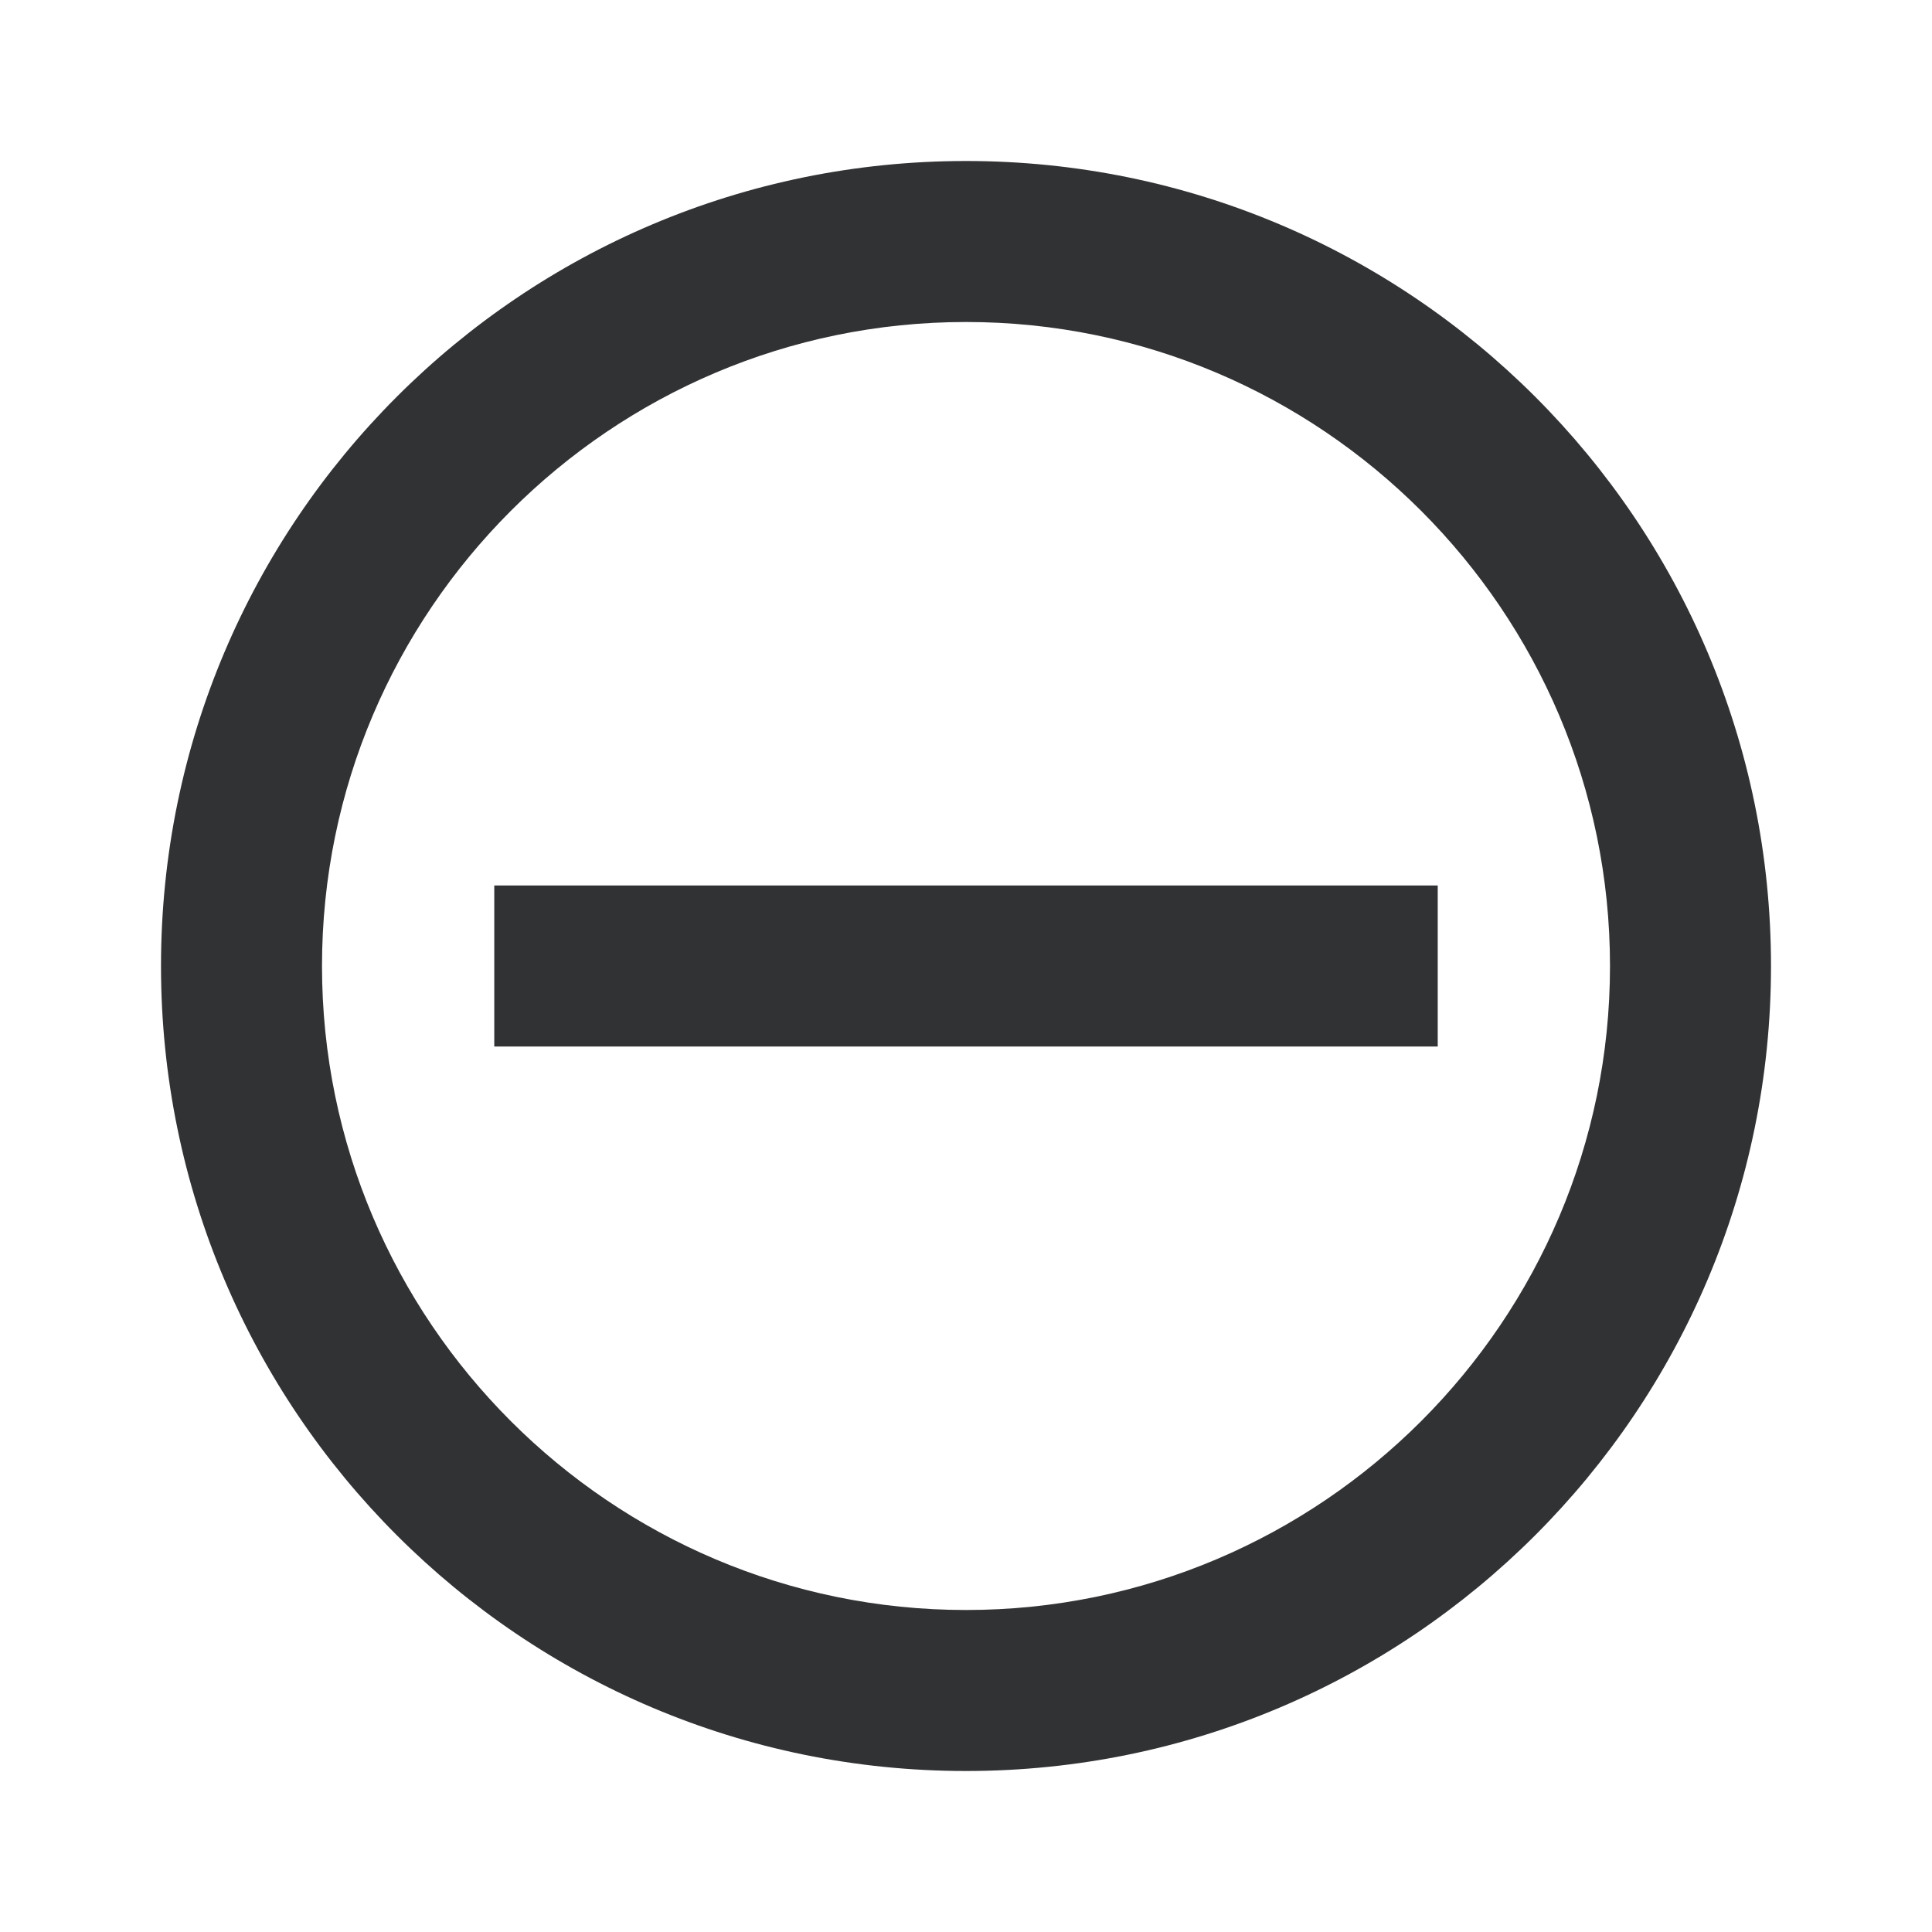
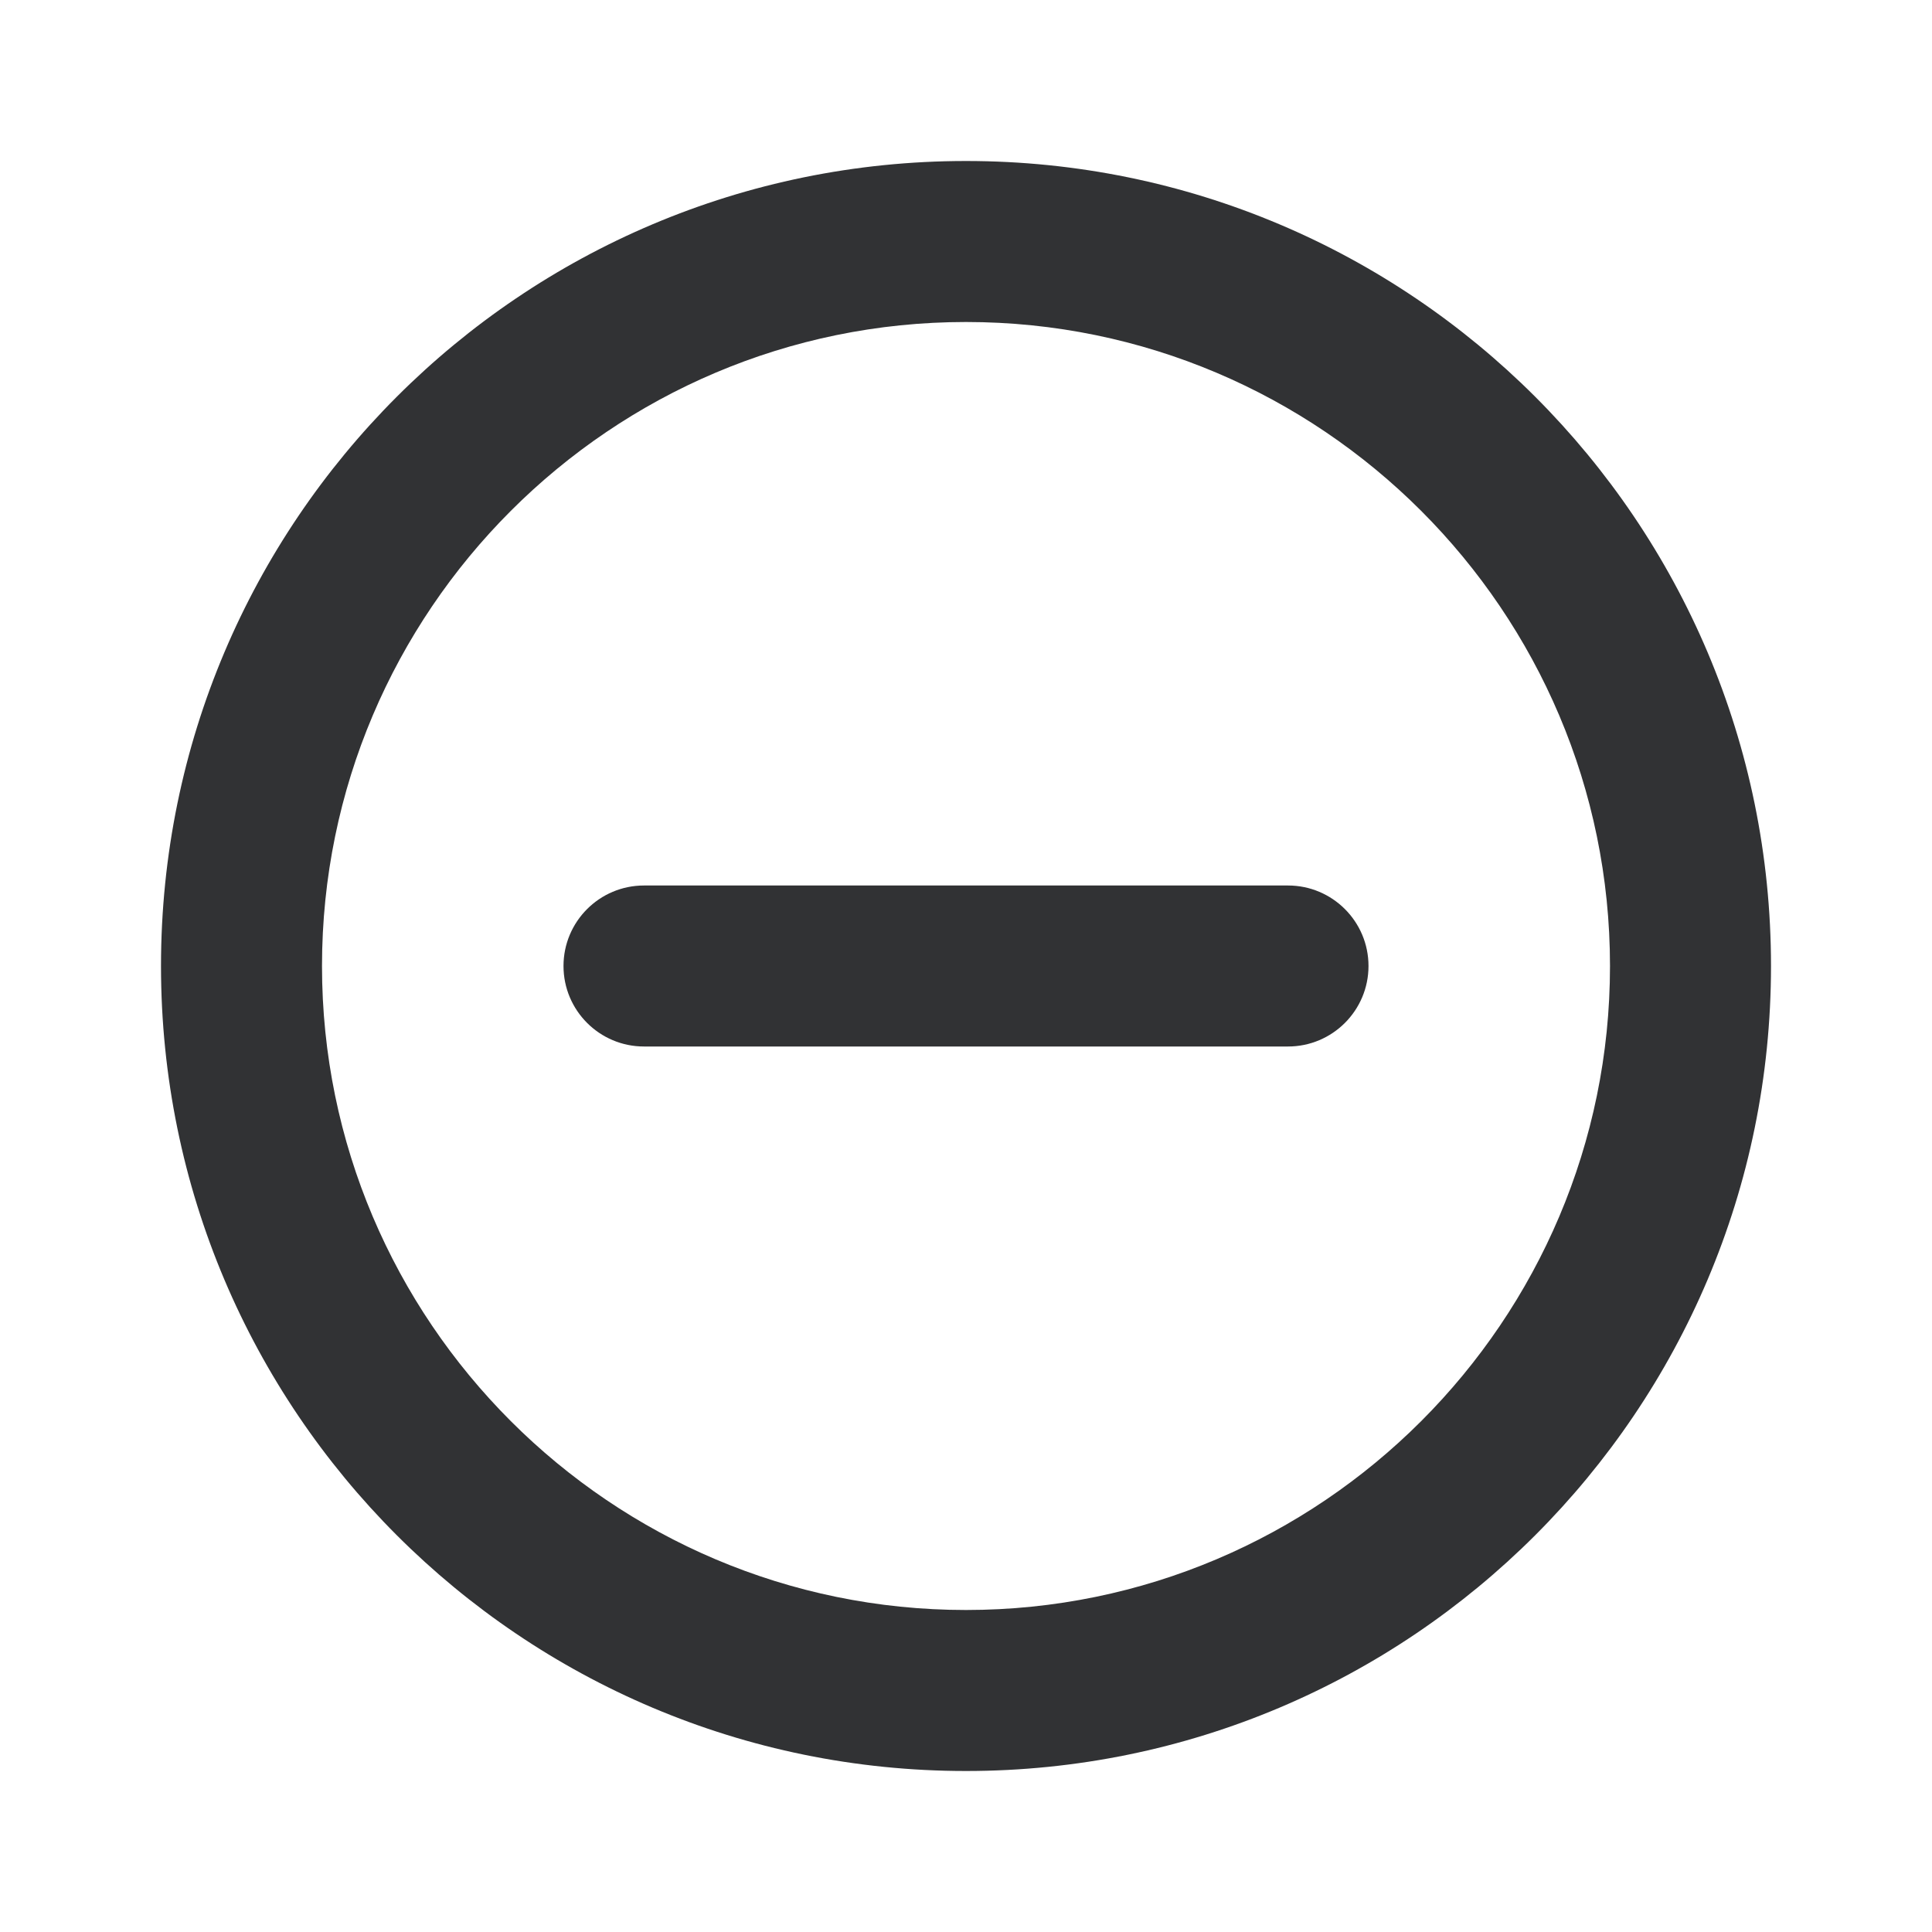
<svg xmlns="http://www.w3.org/2000/svg" width="24" height="24" viewBox="0 0 24 24" fill="none">
-   <path fill-rule="evenodd" clip-rule="evenodd" d="M4 12C4 16.411 7.589 20 12 20C16.411 20 20 16.411 20 12C20 7.589 16.411 4 12 4C7.589 4 4 7.589 4 12ZM2 12C2 6.477 6.477 2 12 2C17.523 2 22 6.477 22 12C22 17.523 17.523 22 12 22C6.477 22 2 17.523 2 12ZM17.86 13H6.14V11H17.86V13Z" fill="#313234" />
+   <path fill-rule="evenodd" clip-rule="evenodd" d="M4 12C4 16.411 7.589 20 12 20C16.411 20 20 16.411 20 12C20 7.589 16.411 4 12 4C7.589 4 4 7.589 4 12ZM2 12C2 6.477 6.477 2 12 2C17.523 2 22 6.477 22 12C22 17.523 17.523 22 12 22C6.477 22 2 17.523 2 12ZM8 11C7.448 11 7 11.448 7 12C7 12.552 7.448 13 8 13H16C16.552 13 17 12.552 17 12C17 11.448 16.552 11 16 11H8Z" fill="#313234" />
</svg>
